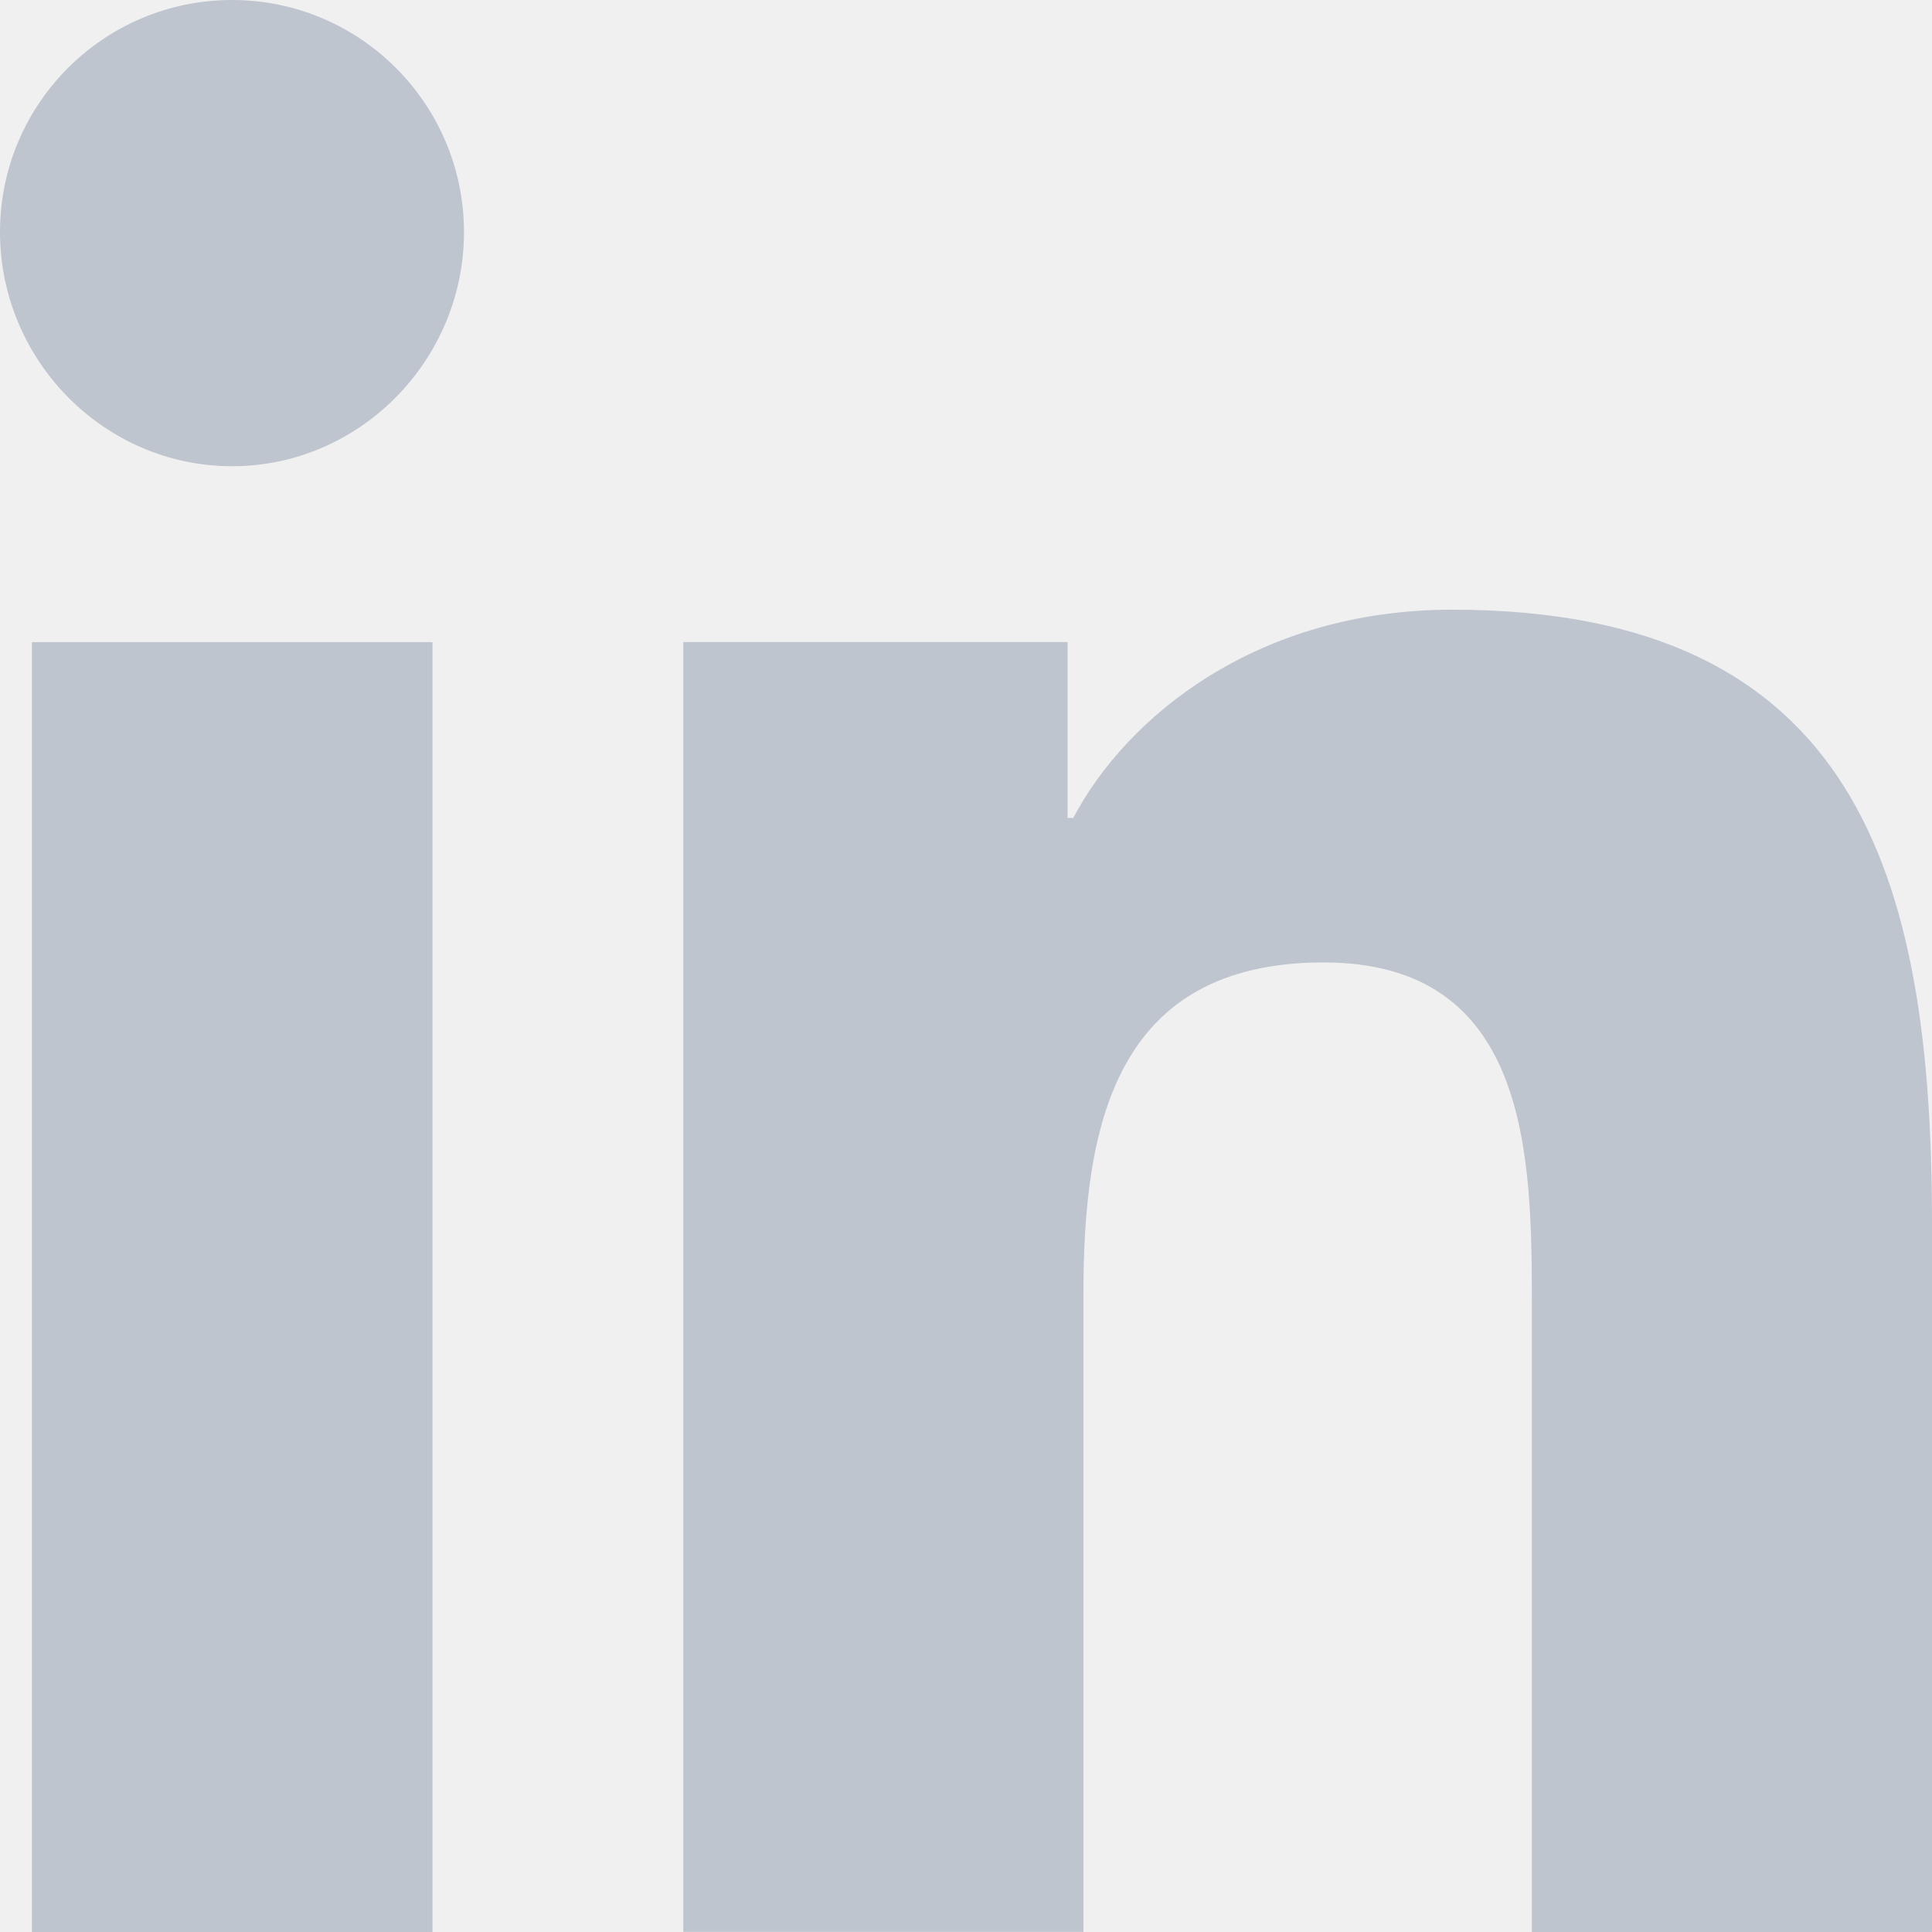
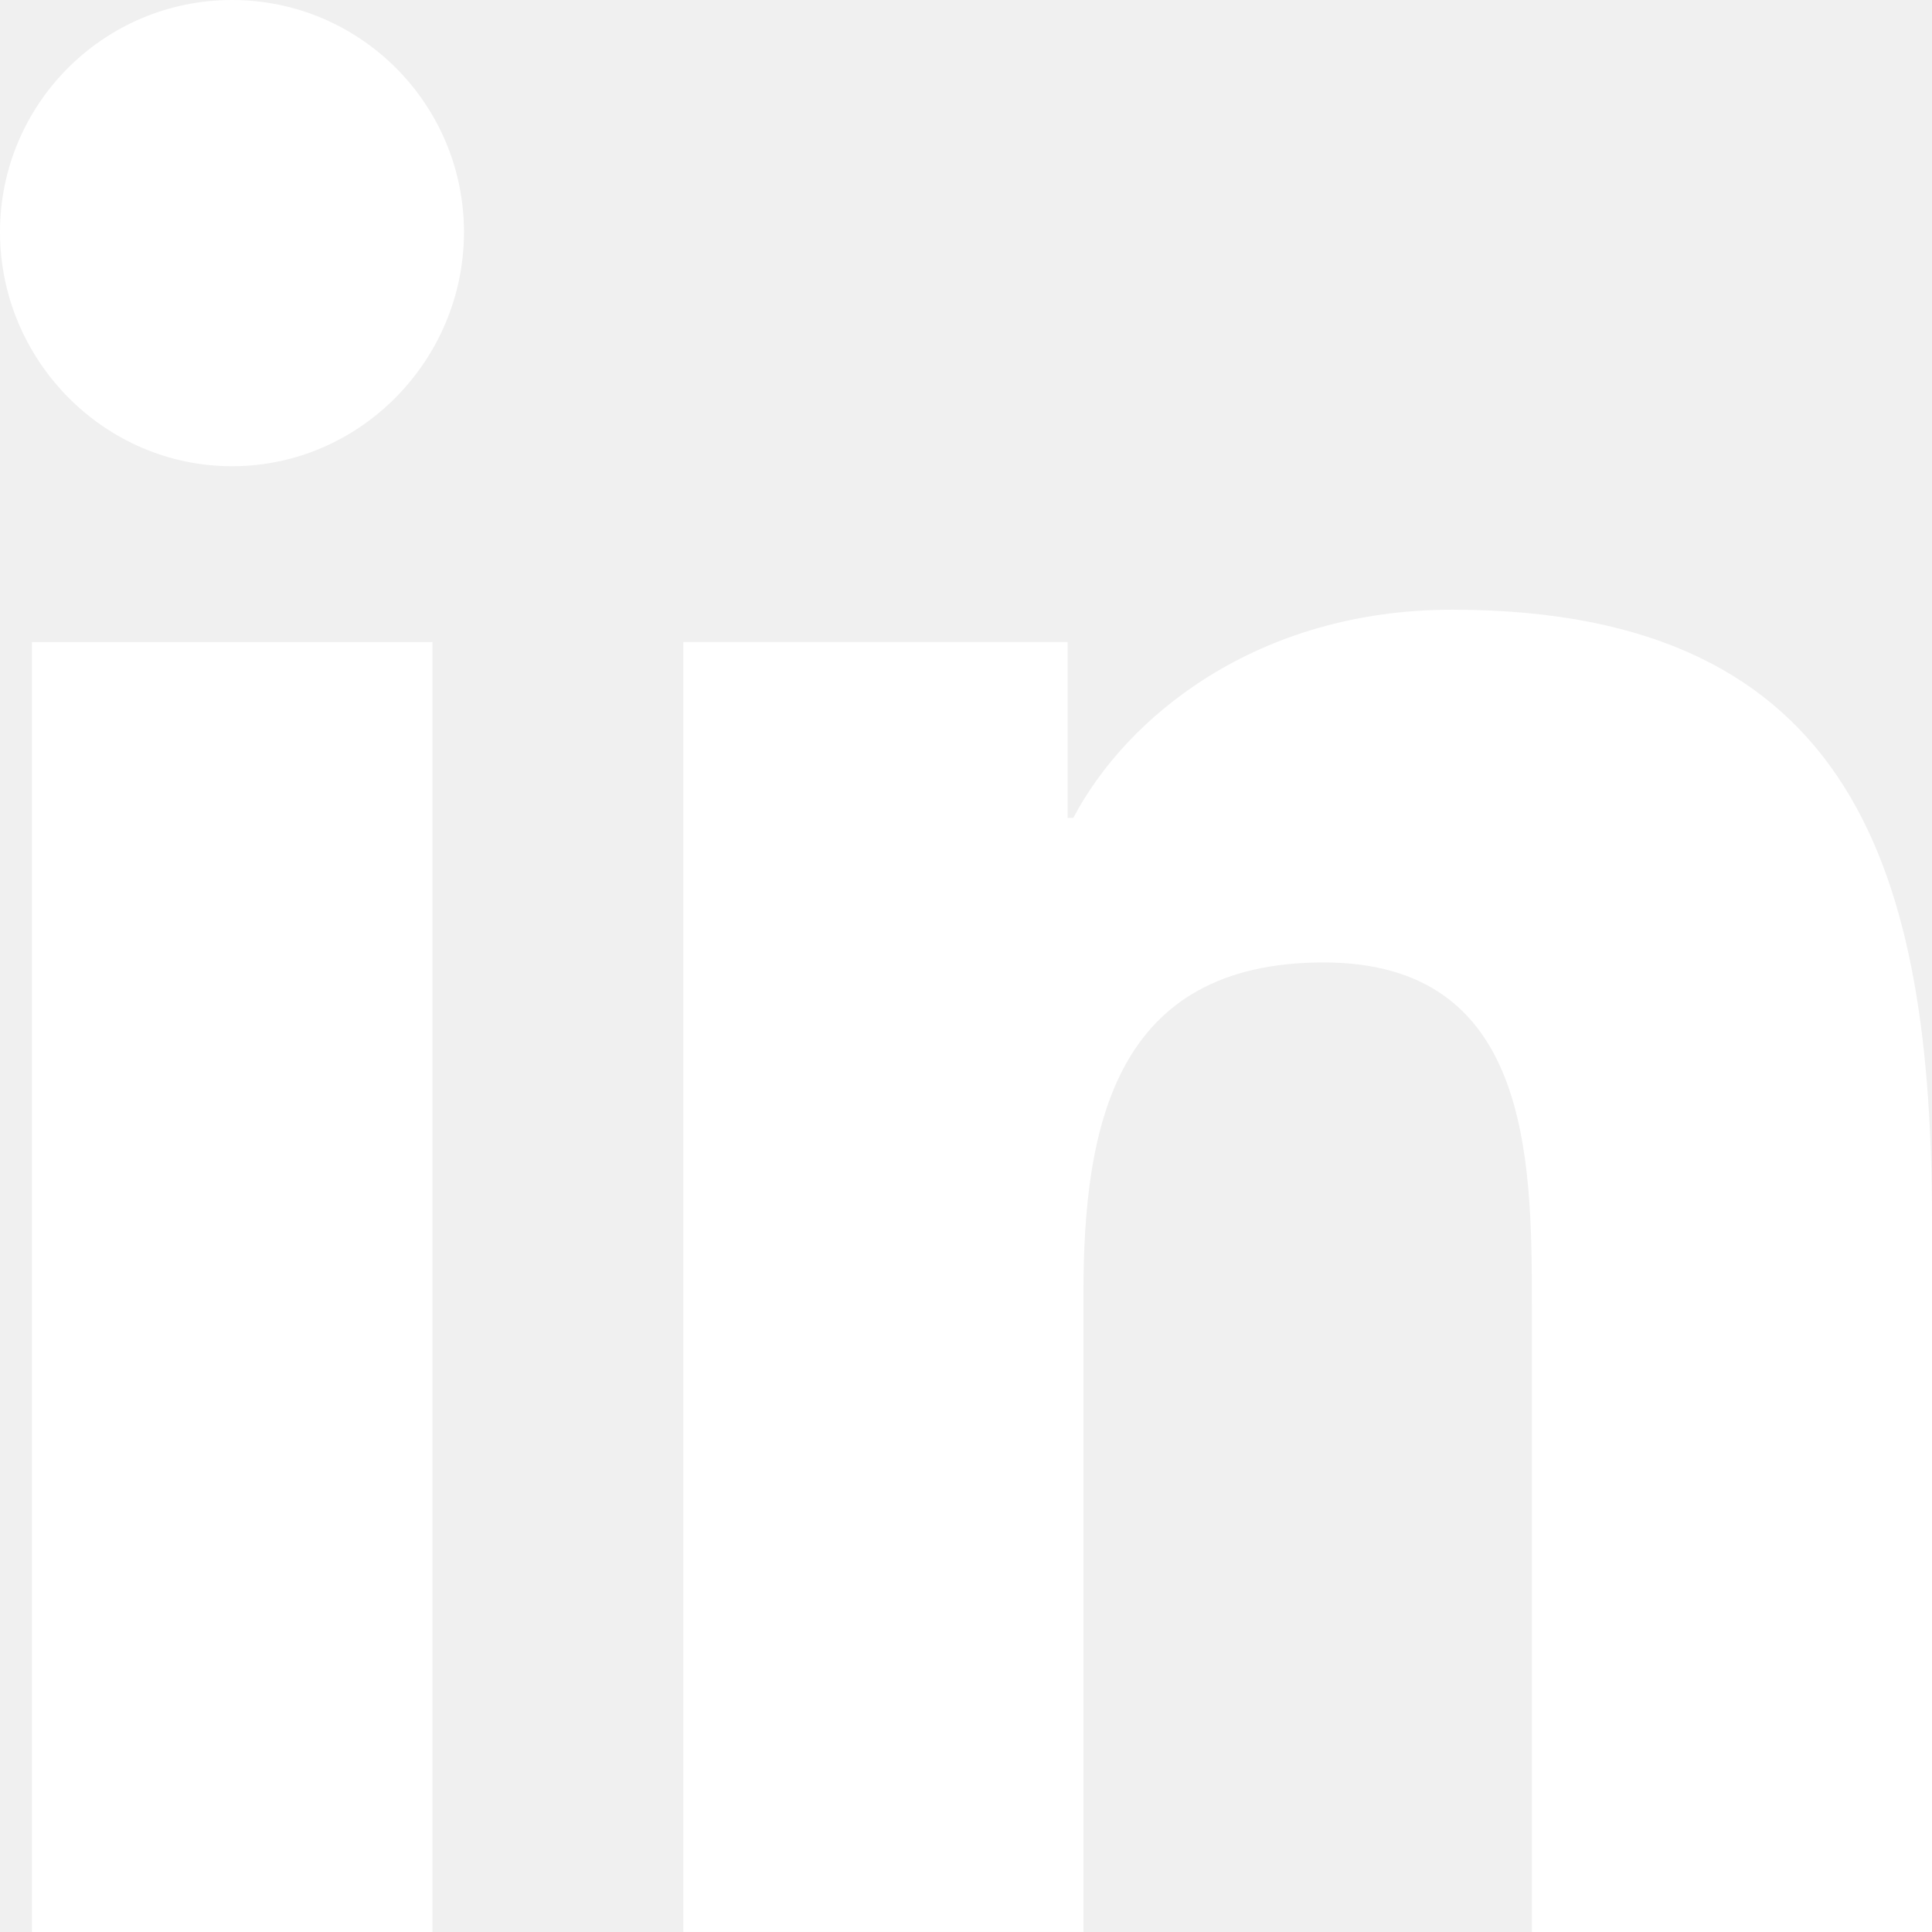
<svg xmlns="http://www.w3.org/2000/svg" width="19px" height="19px" viewBox="0 0 19 19" version="1.1">
  <g id="Symbols" stroke="none" stroke-width="1" fill="none" fill-rule="evenodd">
-     <g id="UI/Footer" transform="translate(-1065, -218)" fill="#BEC5CE" fill-rule="nonzero">
+     <g id="UI/Footer" transform="translate(-1065, -218)" fill="#fff" fill-rule="nonzero">
      <g id="Group-9">
        <g id="linkedin" transform="translate(1065, 218)">
          <path d="M18.995,19 L18.995,18.999 L19,18.999 L19,12.031 C19,8.622 18.266,5.996 14.281,5.996 C12.365,5.996 11.079,7.047 10.555,8.044 L10.499,8.044 L10.499,6.314 L6.72,6.314 L6.72,18.999 L10.655,18.999 L10.655,12.718 C10.655,11.064 10.969,9.465 13.017,9.465 C15.035,9.465 15.065,11.352 15.065,12.824 L15.065,19 L18.995,19 Z" id="Path" />
          <polygon id="Path" points="0.314 6.315 4.253 6.315 4.253 19 0.314 19" />
          <path d="M2.282,0 C1.022,0 0,1.022 0,2.282 C0,3.541 1.022,4.585 2.282,4.585 C3.541,4.585 4.563,3.541 4.563,2.282 C4.562,1.022 3.54,3.51570624e-16 2.282,0 Z" id="Path" />
        </g>
      </g>
    </g>
  </g>
</svg>
